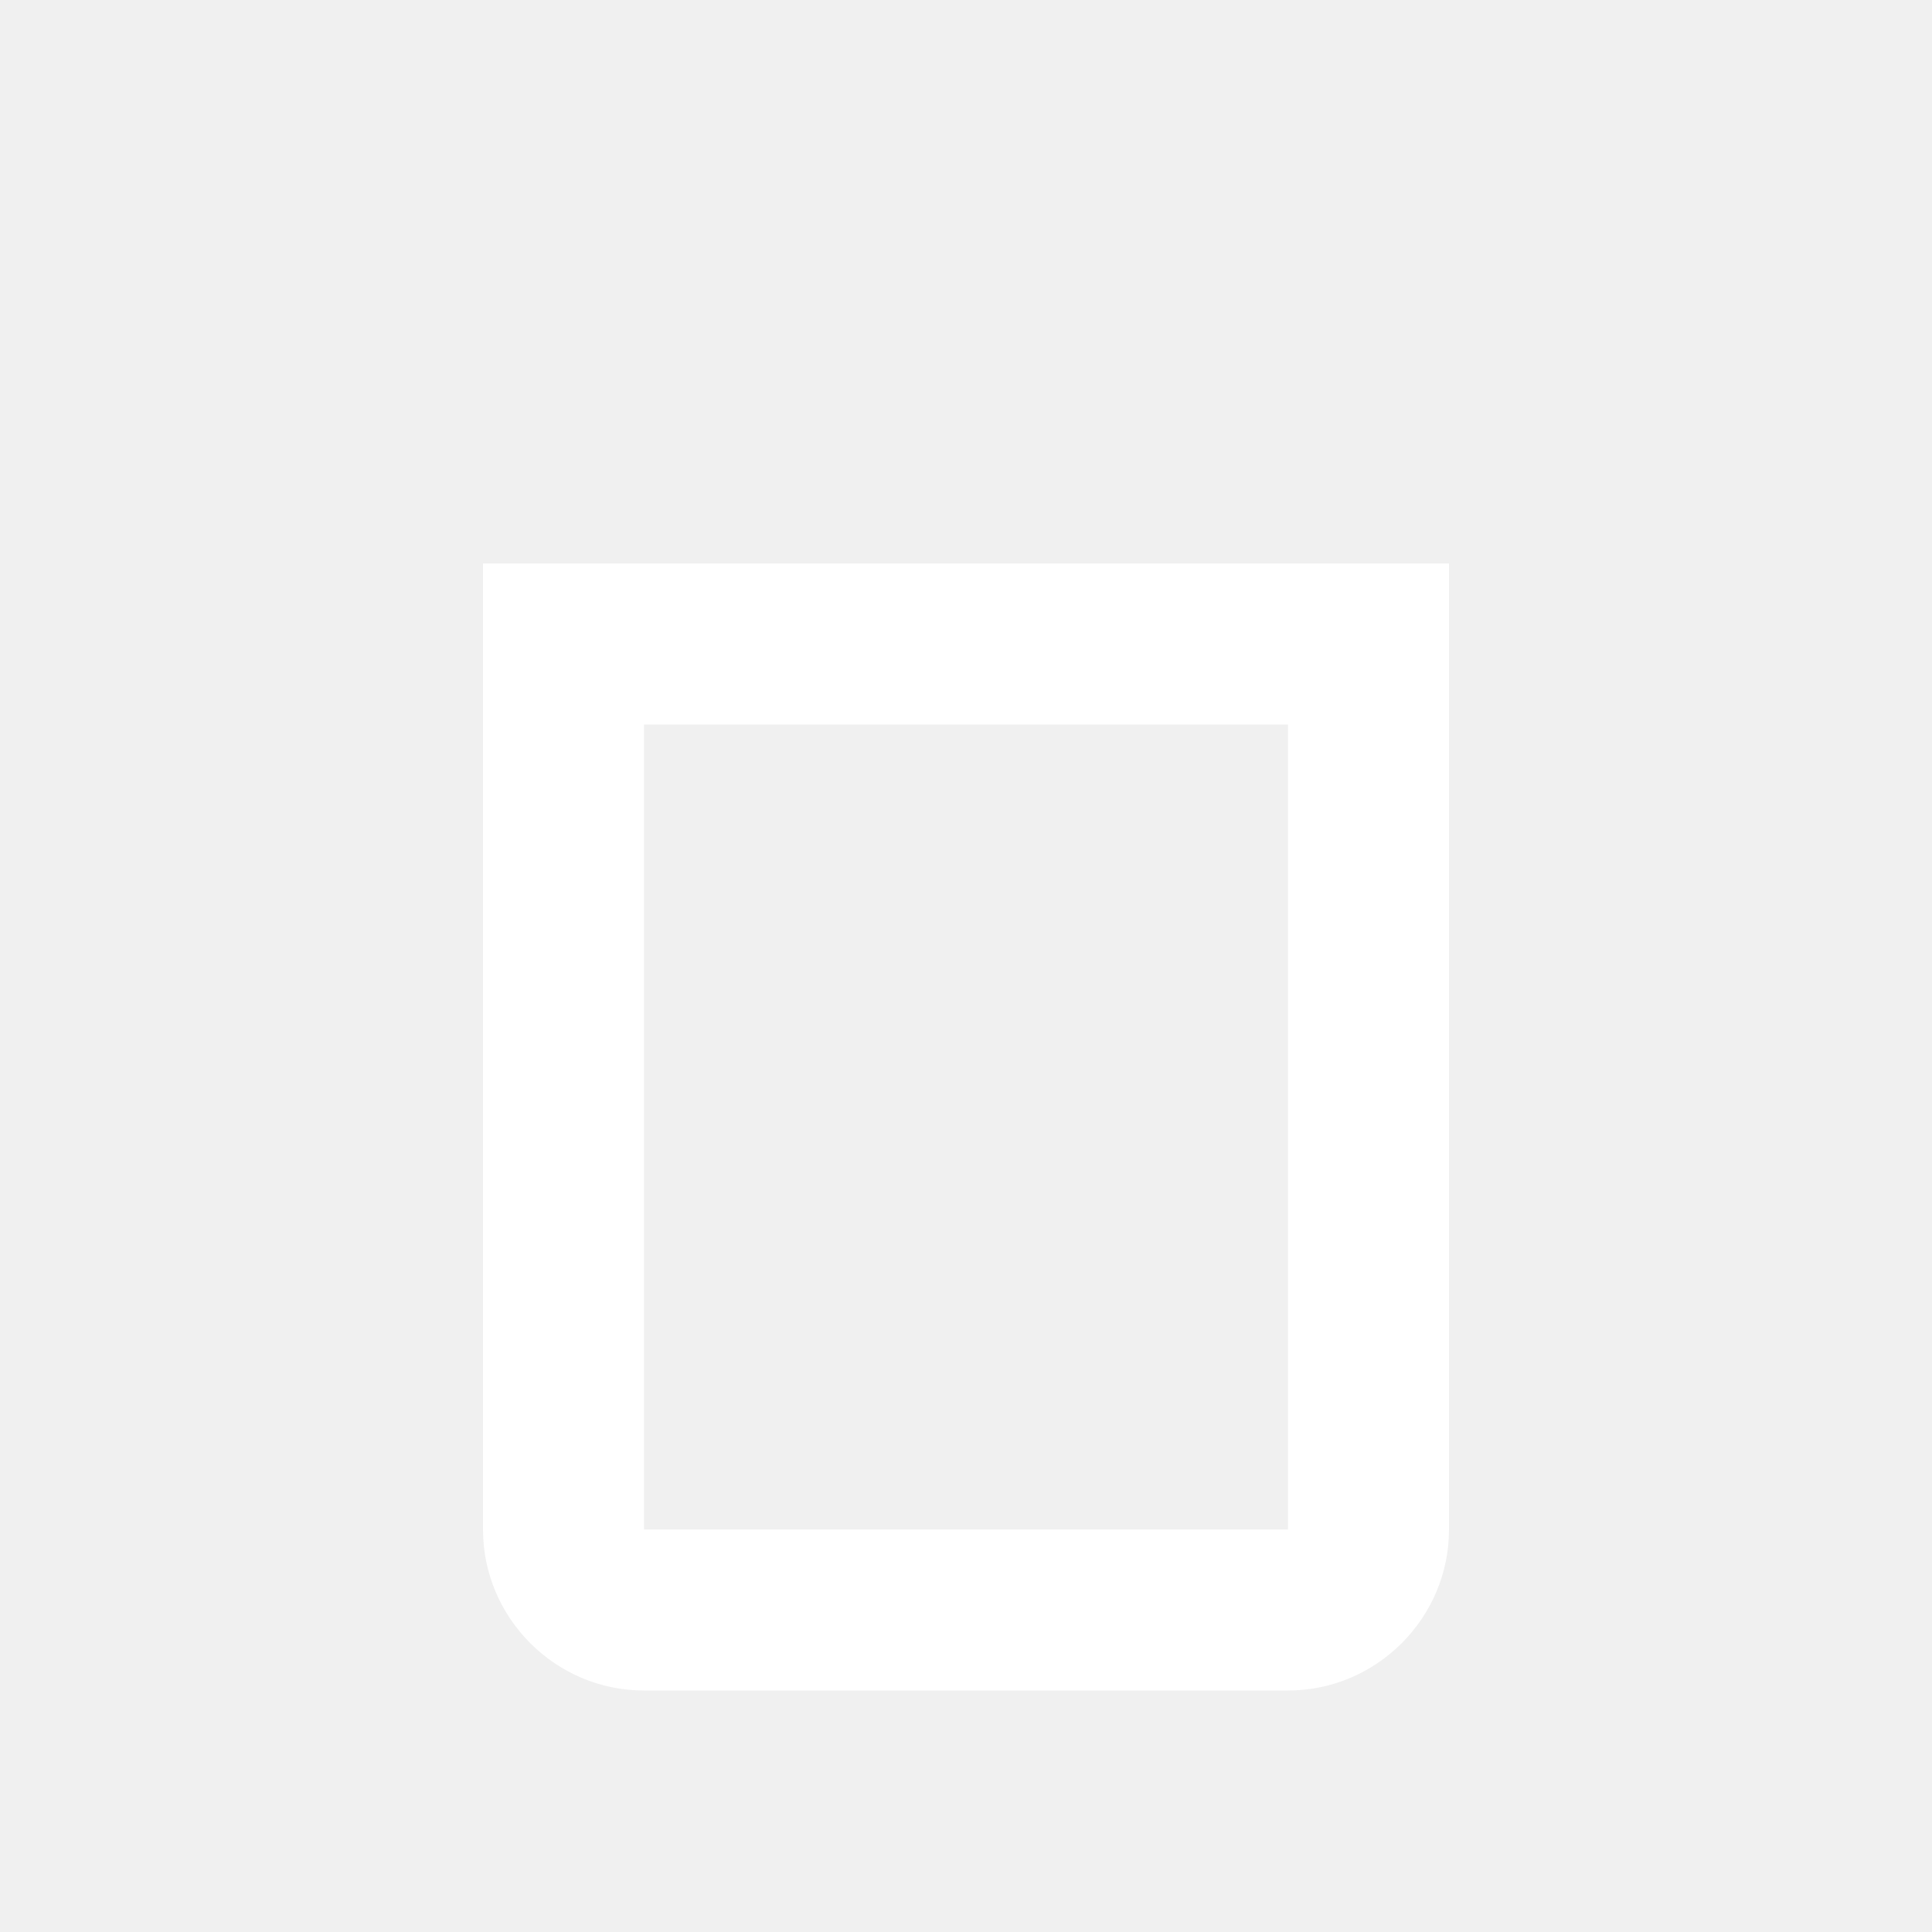
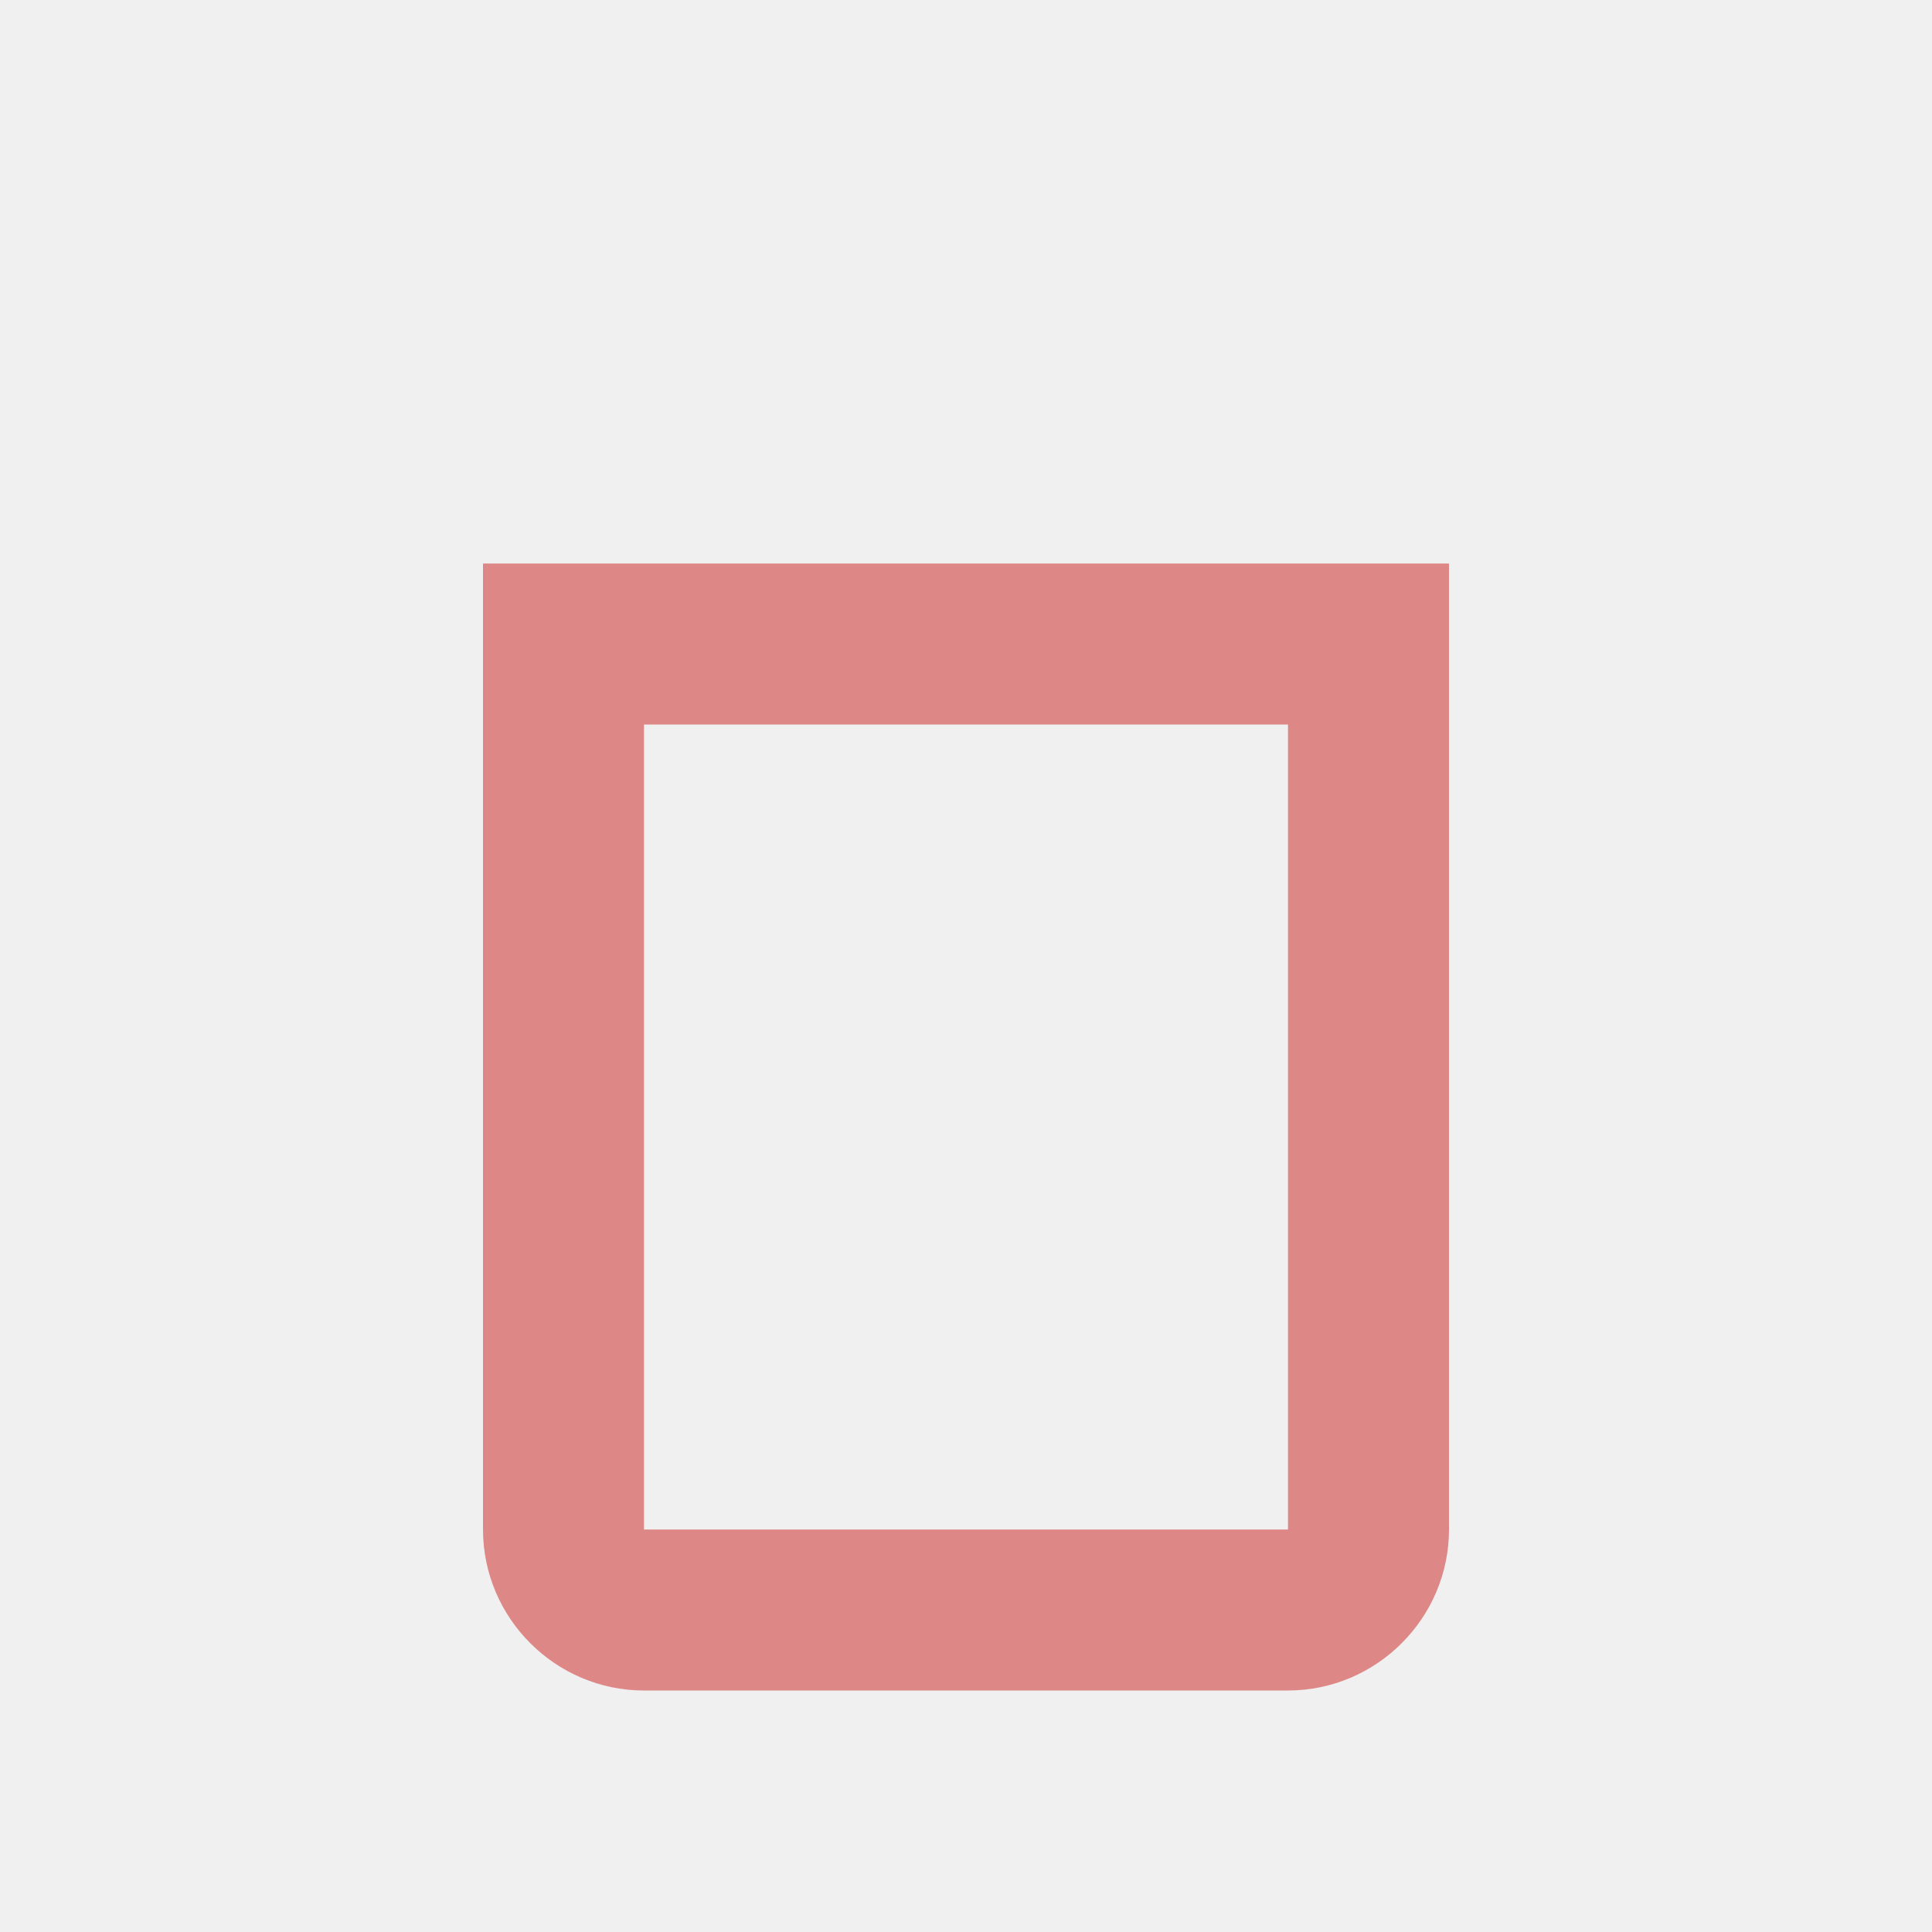
<svg xmlns="http://www.w3.org/2000/svg" height="36px" viewBox="0 0 24 24" width="36px" fill="#FFFFFF" version="1.1" id="svg6">
  <defs id="defs10" />
  <path d="M0 0h24v24H0V0z" fill="none" id="path2" />
-   <path d="M 16,9 V 19 H 8 V 9 h 8 M 18,7 H 6 v 12 c 0,1.1 0.9,2 2,2 h 8 c 1.1,0 2,-0.9 2,-2 z" id="path4" style="fill:#ffffff" />
+   <path d="M 16,9 V 19 H 8 V 9 h 8 M 18,7 H 6 v 12 c 0,1.1 0.9,2 2,2 h 8 c 1.1,0 2,-0.9 2,-2 z" id="path4" style="fill:#de8787" />
</svg>
